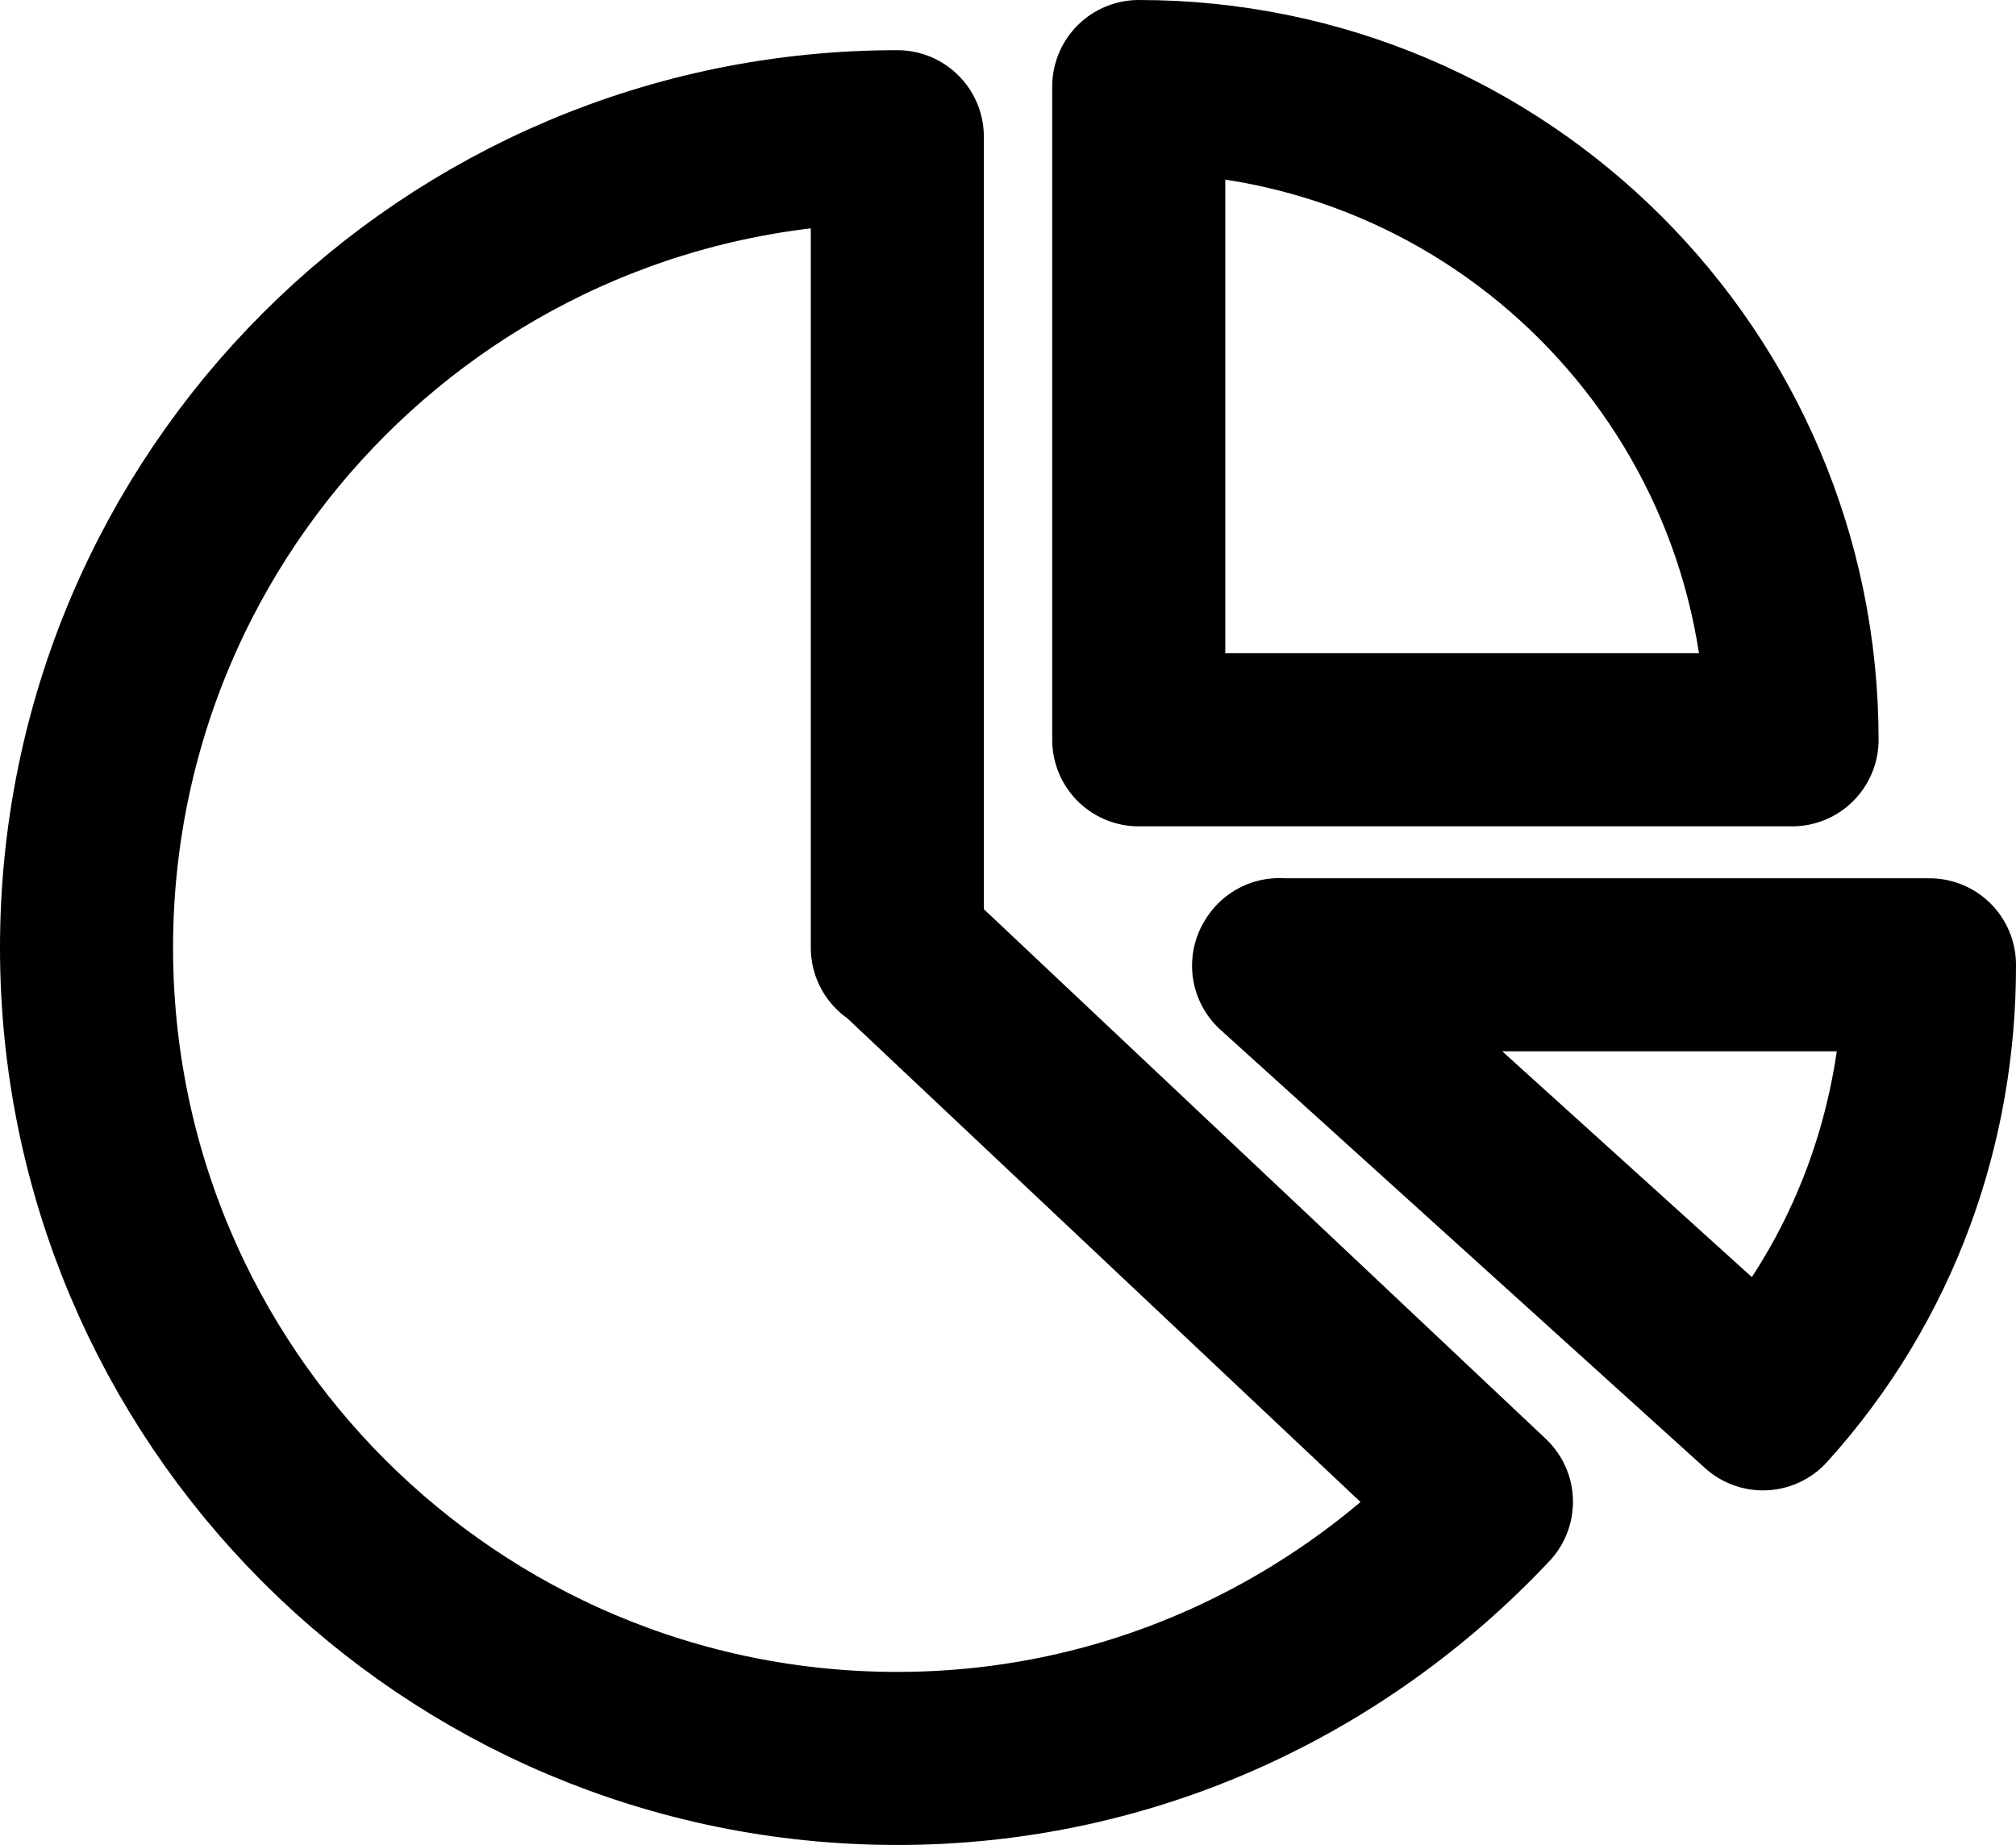
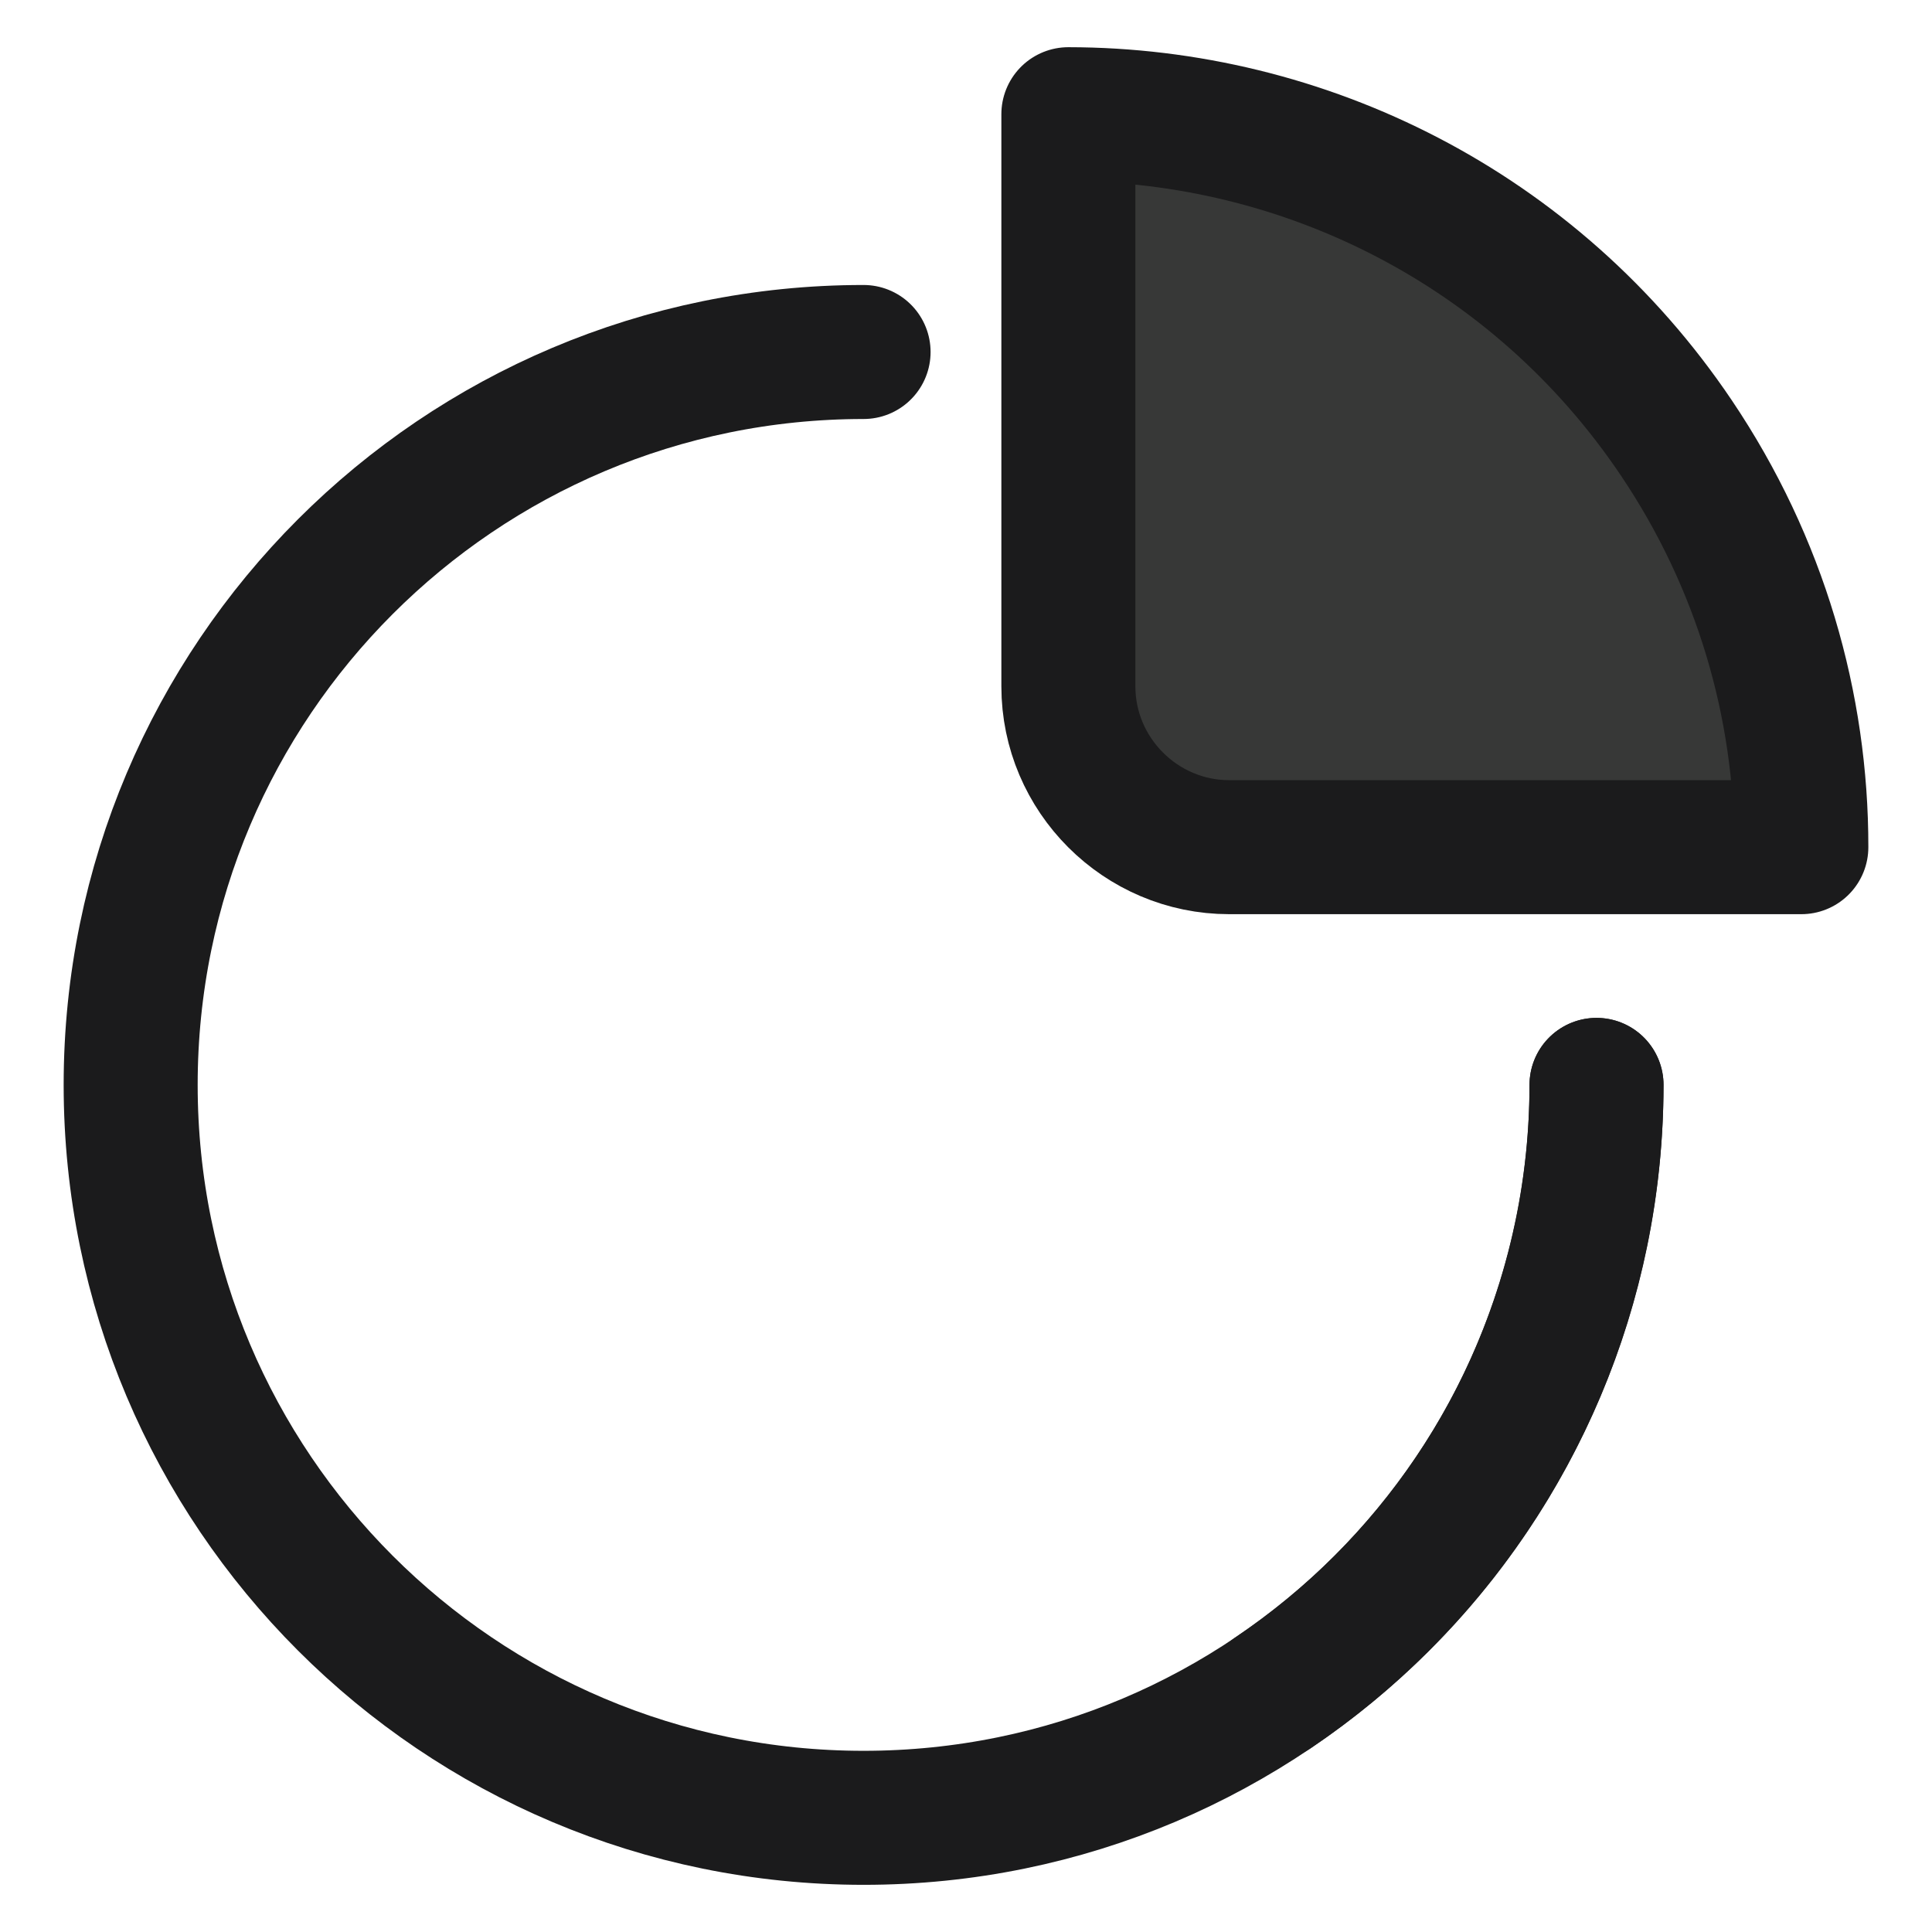
- <svg xmlns="http://www.w3.org/2000/svg" version="1.1" id="Layer_1" x="0px" y="0px" width="11.649px" height="10.661px" viewBox="0 0 11.649 10.661" enable-background="new 0 0 11.649 10.661" xml:space="preserve">
-   <path fill="none" stroke="currentColor" stroke-linecap="round" stroke-linejoin="round" stroke-miterlimit="10" d="M5.192,5.476H5.185  V0.79C2.598,0.79,0.5,2.888,0.5,5.476s2.098,4.685,4.685,4.685c1.345,0,2.55-0.575,3.404-1.483L5.192,5.476z" />
-   <path fill="none" stroke="currentColor" stroke-linecap="round" stroke-linejoin="round" stroke-miterlimit="10" d="M10.355,4.275  c0-2.085-1.69-3.775-3.775-3.775v3.775H10.355z" />
-   <path fill="none" stroke="currentColor" stroke-linecap="round" stroke-linejoin="round" stroke-miterlimit="10" d="M7.392,5.574  L7.388,5.58l2.799,2.532c0.655-0.724,0.964-1.633,0.962-2.537H7.392z" />
+ <svg xmlns="http://www.w3.org/2000/svg" version="1.1" id="Layer_1" x="0px" y="0px" width="72.083px" height="72.083px" viewBox="0 0 72.083 72.083" enable-background="new 0 0 72.083 72.083" xml:space="preserve">
+   <path fill="none" stroke="#1B1B1C" stroke-width="5" stroke-linecap="round" stroke-linejoin="round" stroke-miterlimit="10" d="  M59.565,40.478c0,15.102-12.243,27.345-27.345,27.345S4.875,55.58,4.875,40.478S17.118,13.133,32.22,13.133" />
+   <path fill="none" stroke="#1B1B1C" stroke-width="5" stroke-linecap="round" stroke-linejoin="round" stroke-miterlimit="10" d="  M59.567,40.477c-0.008,8.781-4.237,17.401-12.066,22.677" />
+   <g>
+     <path fill="#373837" d="M67.208,31.608c0.005-5.264-1.508-10.587-4.671-15.281C57.261,8.498,48.641,4.269,39.861,4.261v21.347   c0,3.3,2.7,6,6,6H67.208z" />
+     <path fill="none" stroke="#1B1B1C" stroke-width="5" stroke-linecap="round" stroke-linejoin="round" stroke-miterlimit="10" d="   M67.208,31.608c0.005-5.264-1.508-10.587-4.671-15.281C57.261,8.498,48.641,4.269,39.861,4.261v21.347c0,3.3,2.7,6,6,6H67.208z" />
+   </g>
</svg>
